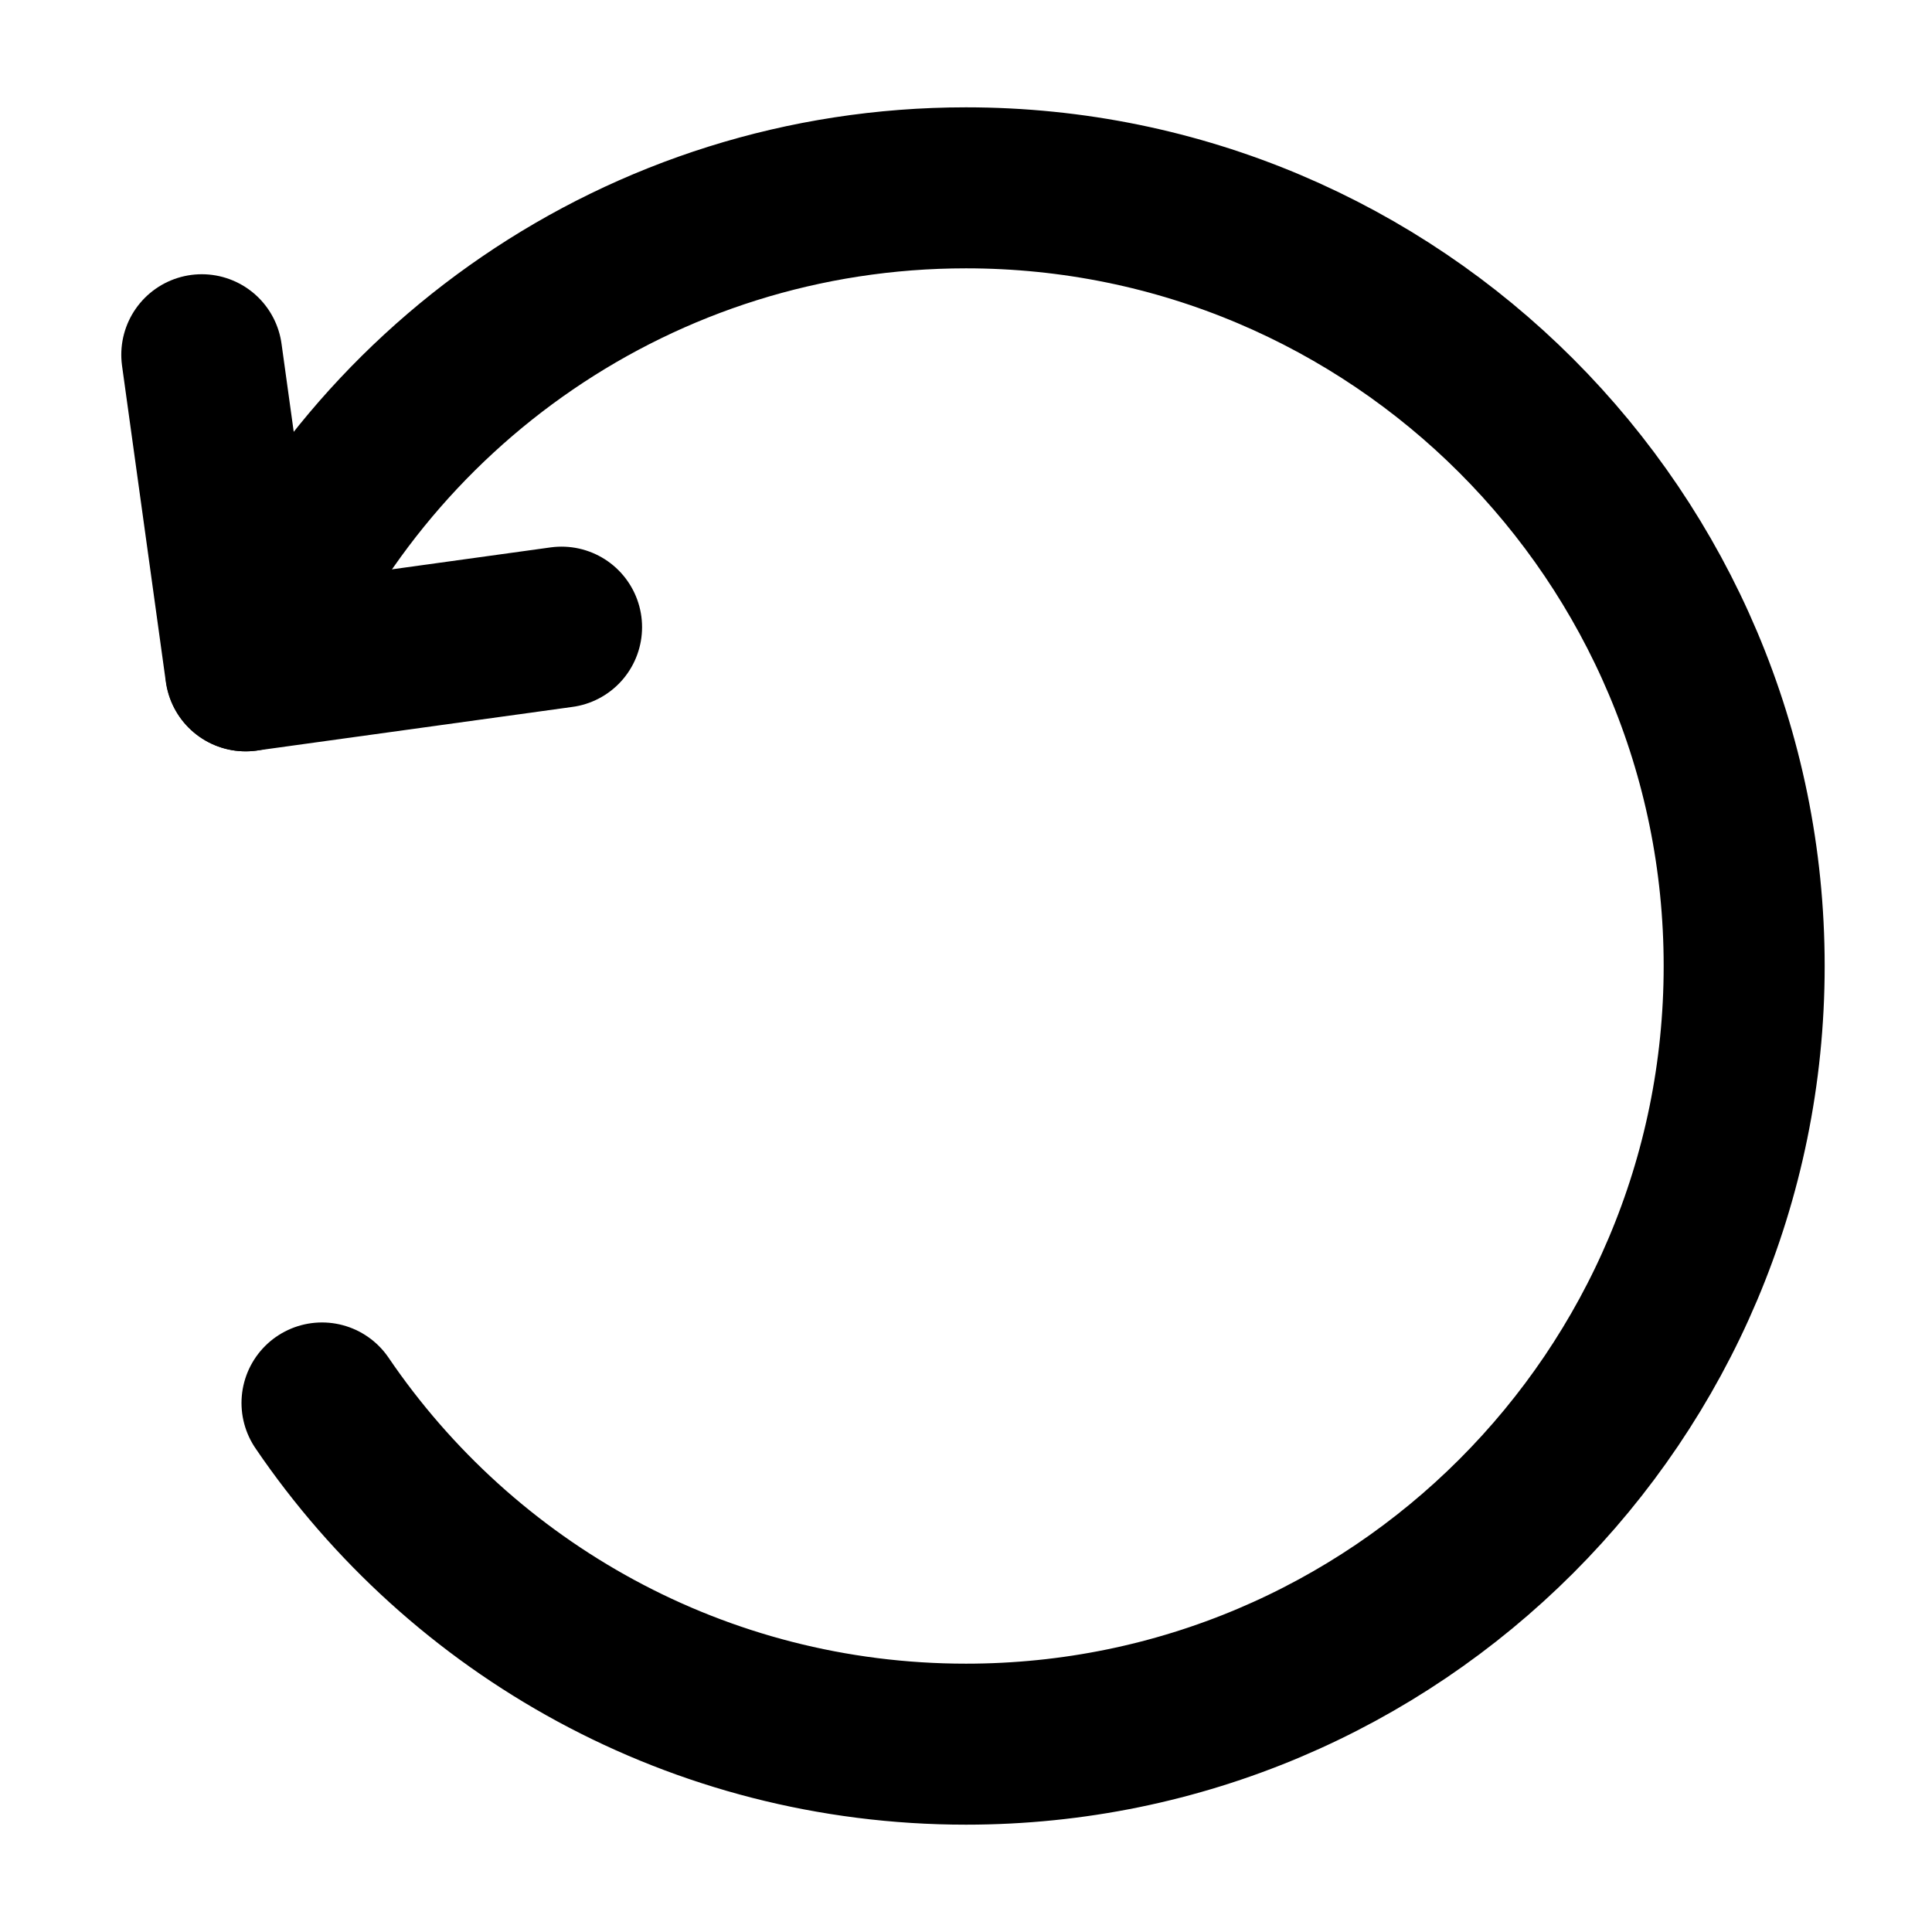
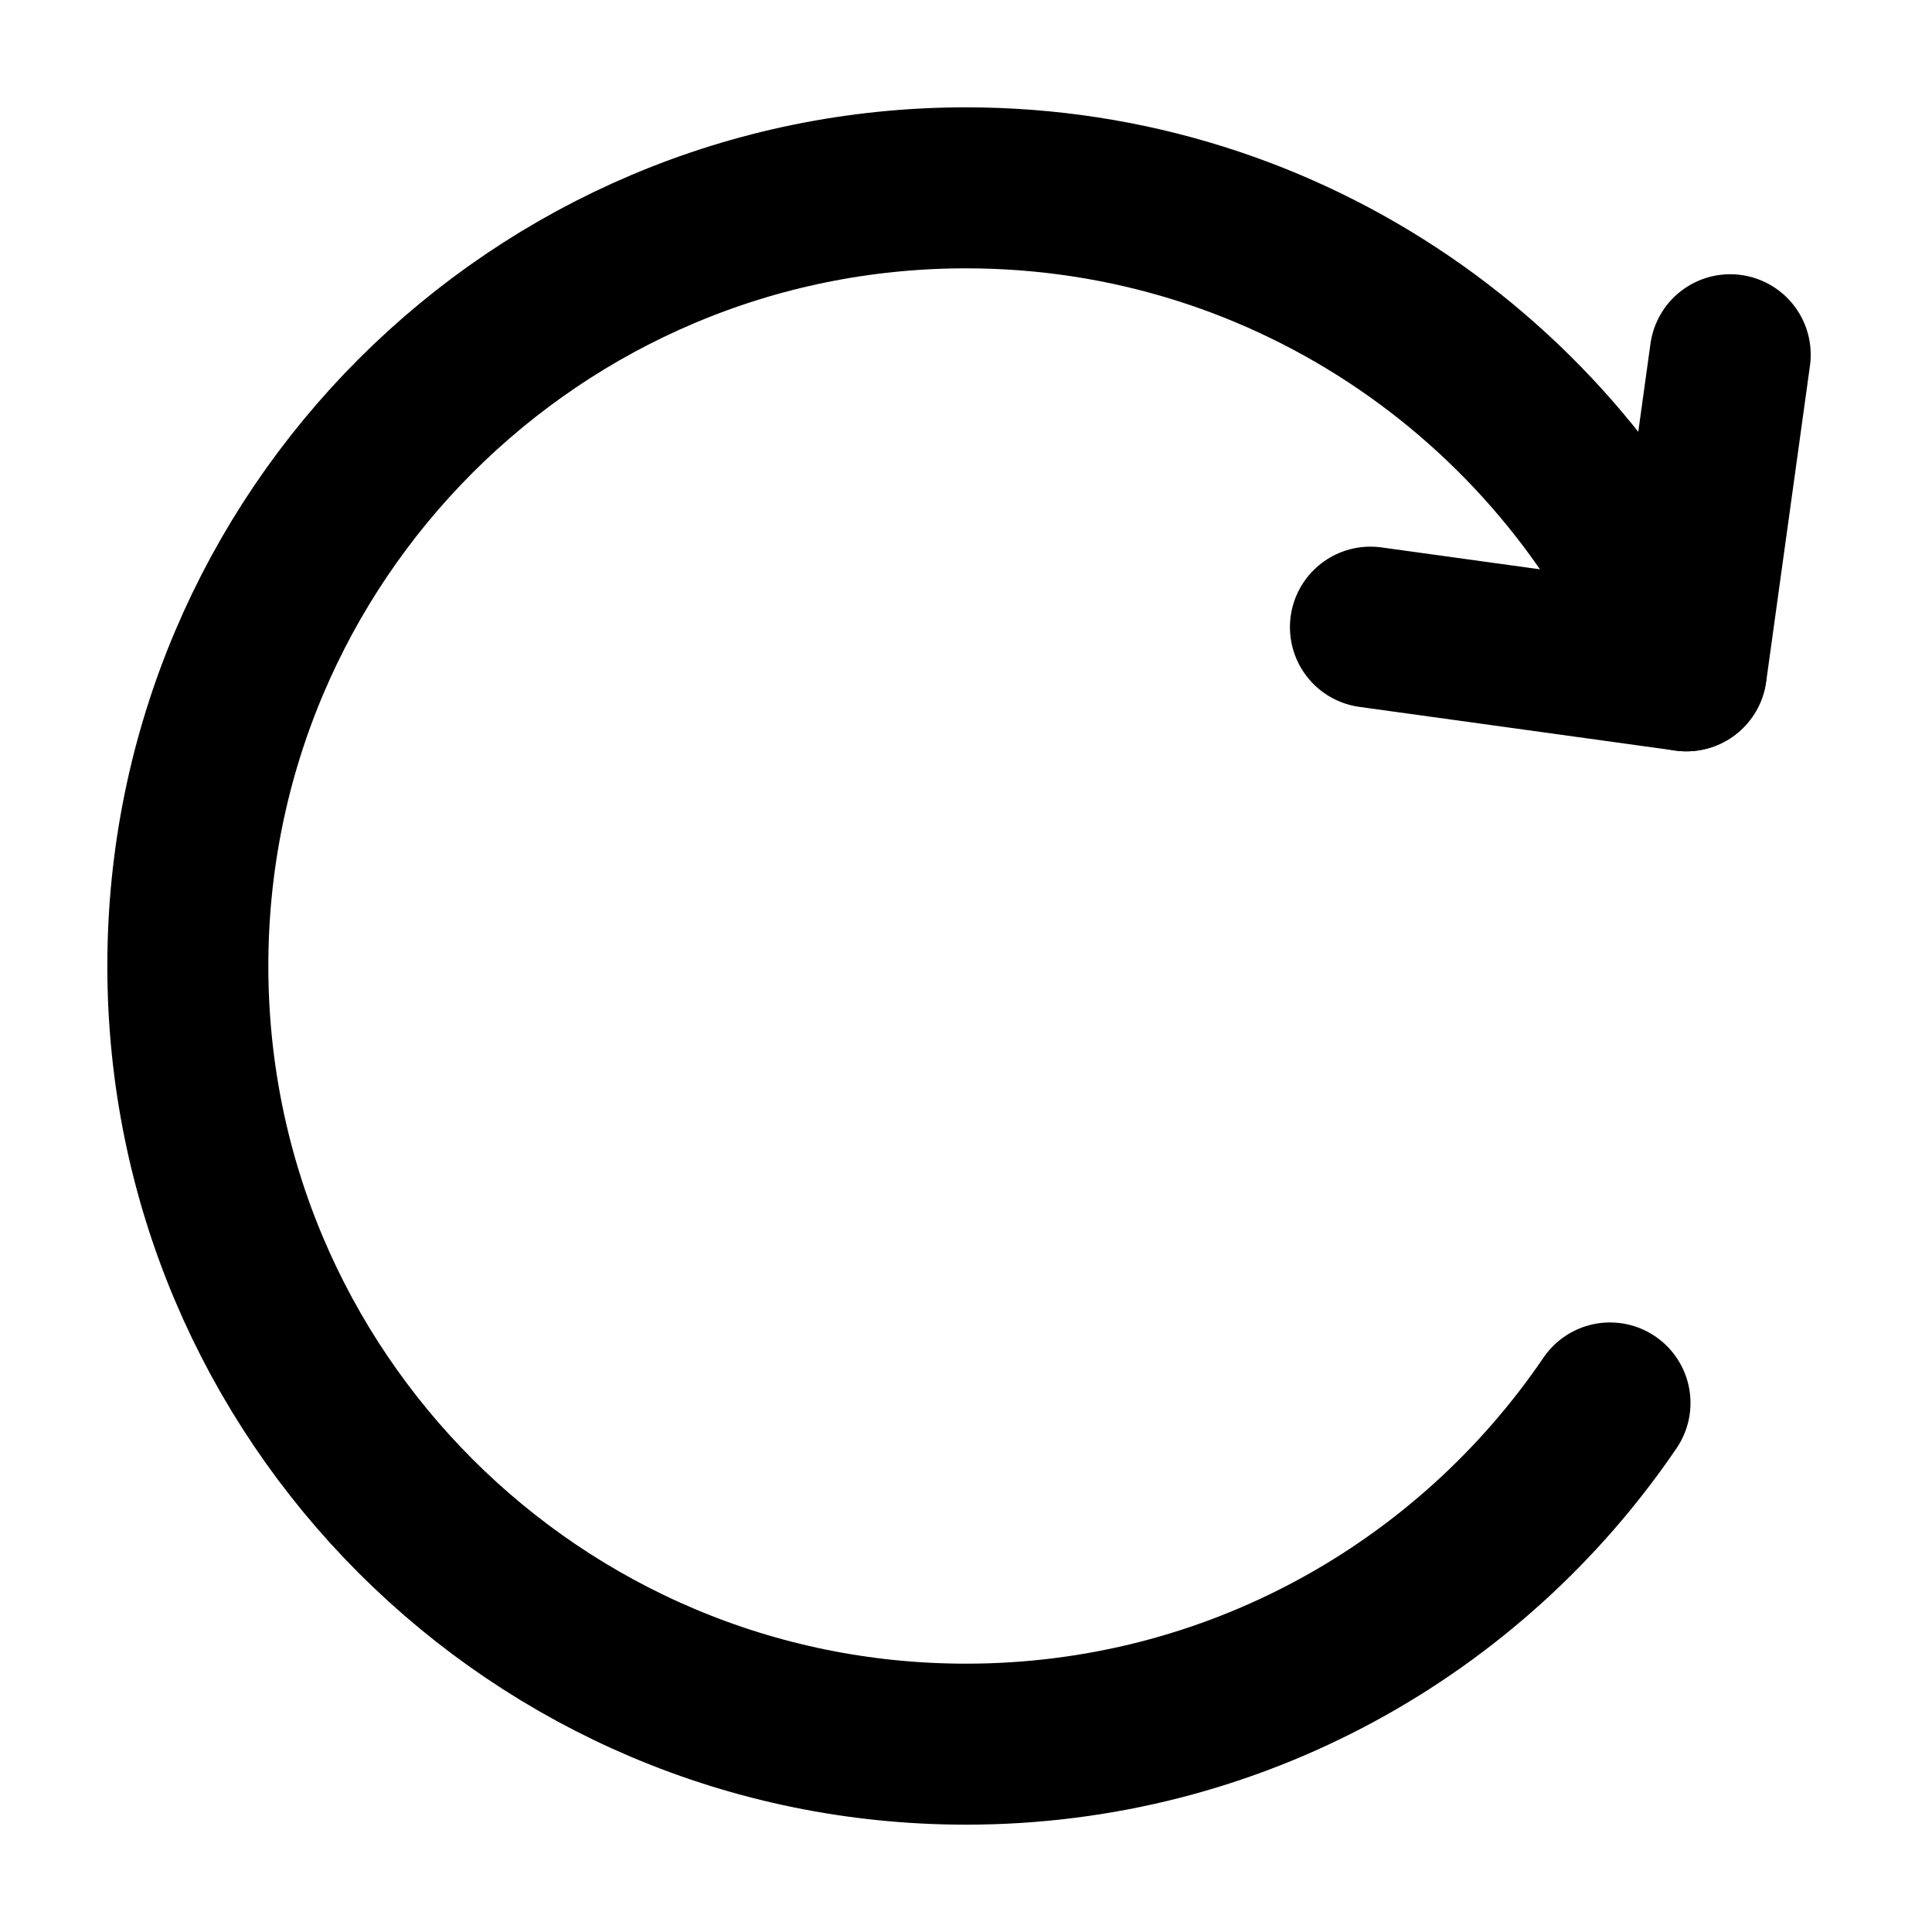
<svg xmlns="http://www.w3.org/2000/svg" height="18" width="18" viewBox="0 0 18 18">
  <g stroke-linecap="round" stroke-width="1.5" fill="none" stroke="currentColor" stroke-linejoin="round" class="nc-icon-wrapper">
-     <path d="M3,13.071c1.304,1.919,3.505,3.179,6,3.179,4.004,0,7.25-3.246,7.25-7.25S13.004,1.75,9,1.75c-3.031,0-5.627,1.86-6.71,4.5" data-color="color-2" />
-     <polyline points="1.88 3.305 2.288 6.25 5.232 5.843" />
+     <path d="M15,13.071c-1.304,1.919-3.505,3.179-6,3.179-4.004,0-7.25-3.246-7.25-7.25S4.996,1.75,9,1.75c3.031,0,5.627,1.86,6.71,4.5" data-color="color-2" />
+     <polyline points="16.12 3.305 15.712 6.25 12.768 5.843" />
  </g>
</svg>
